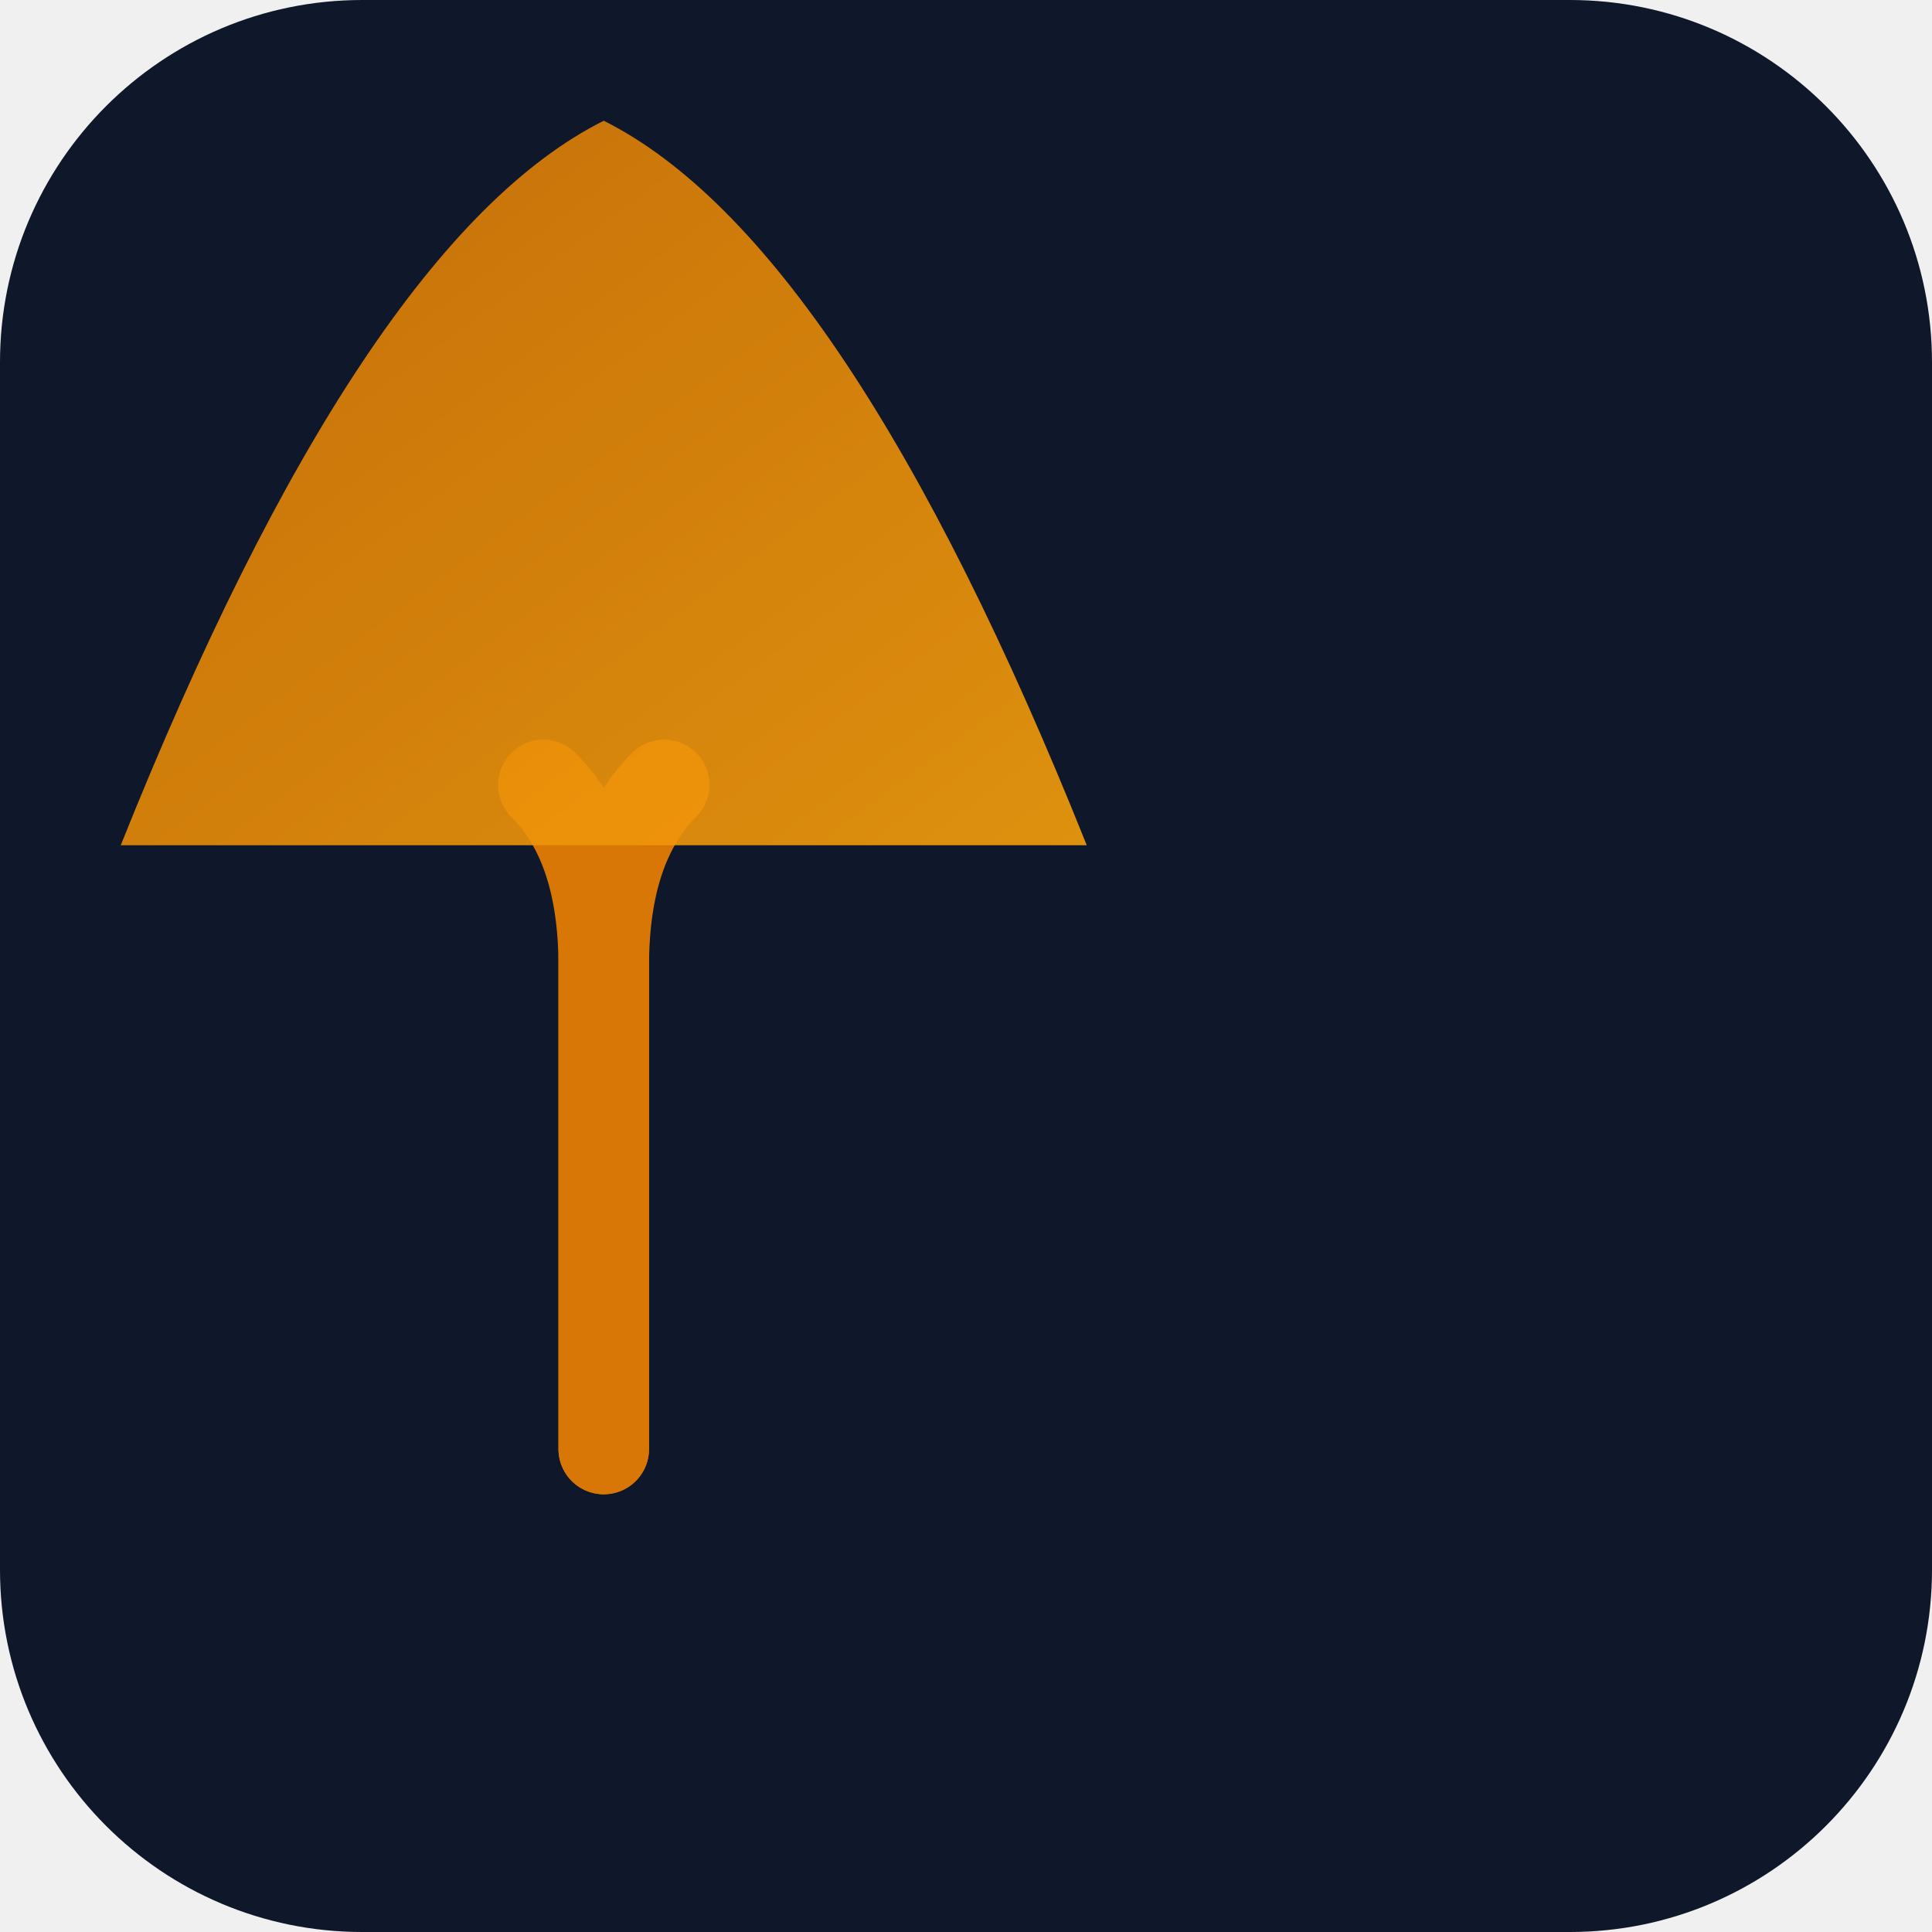
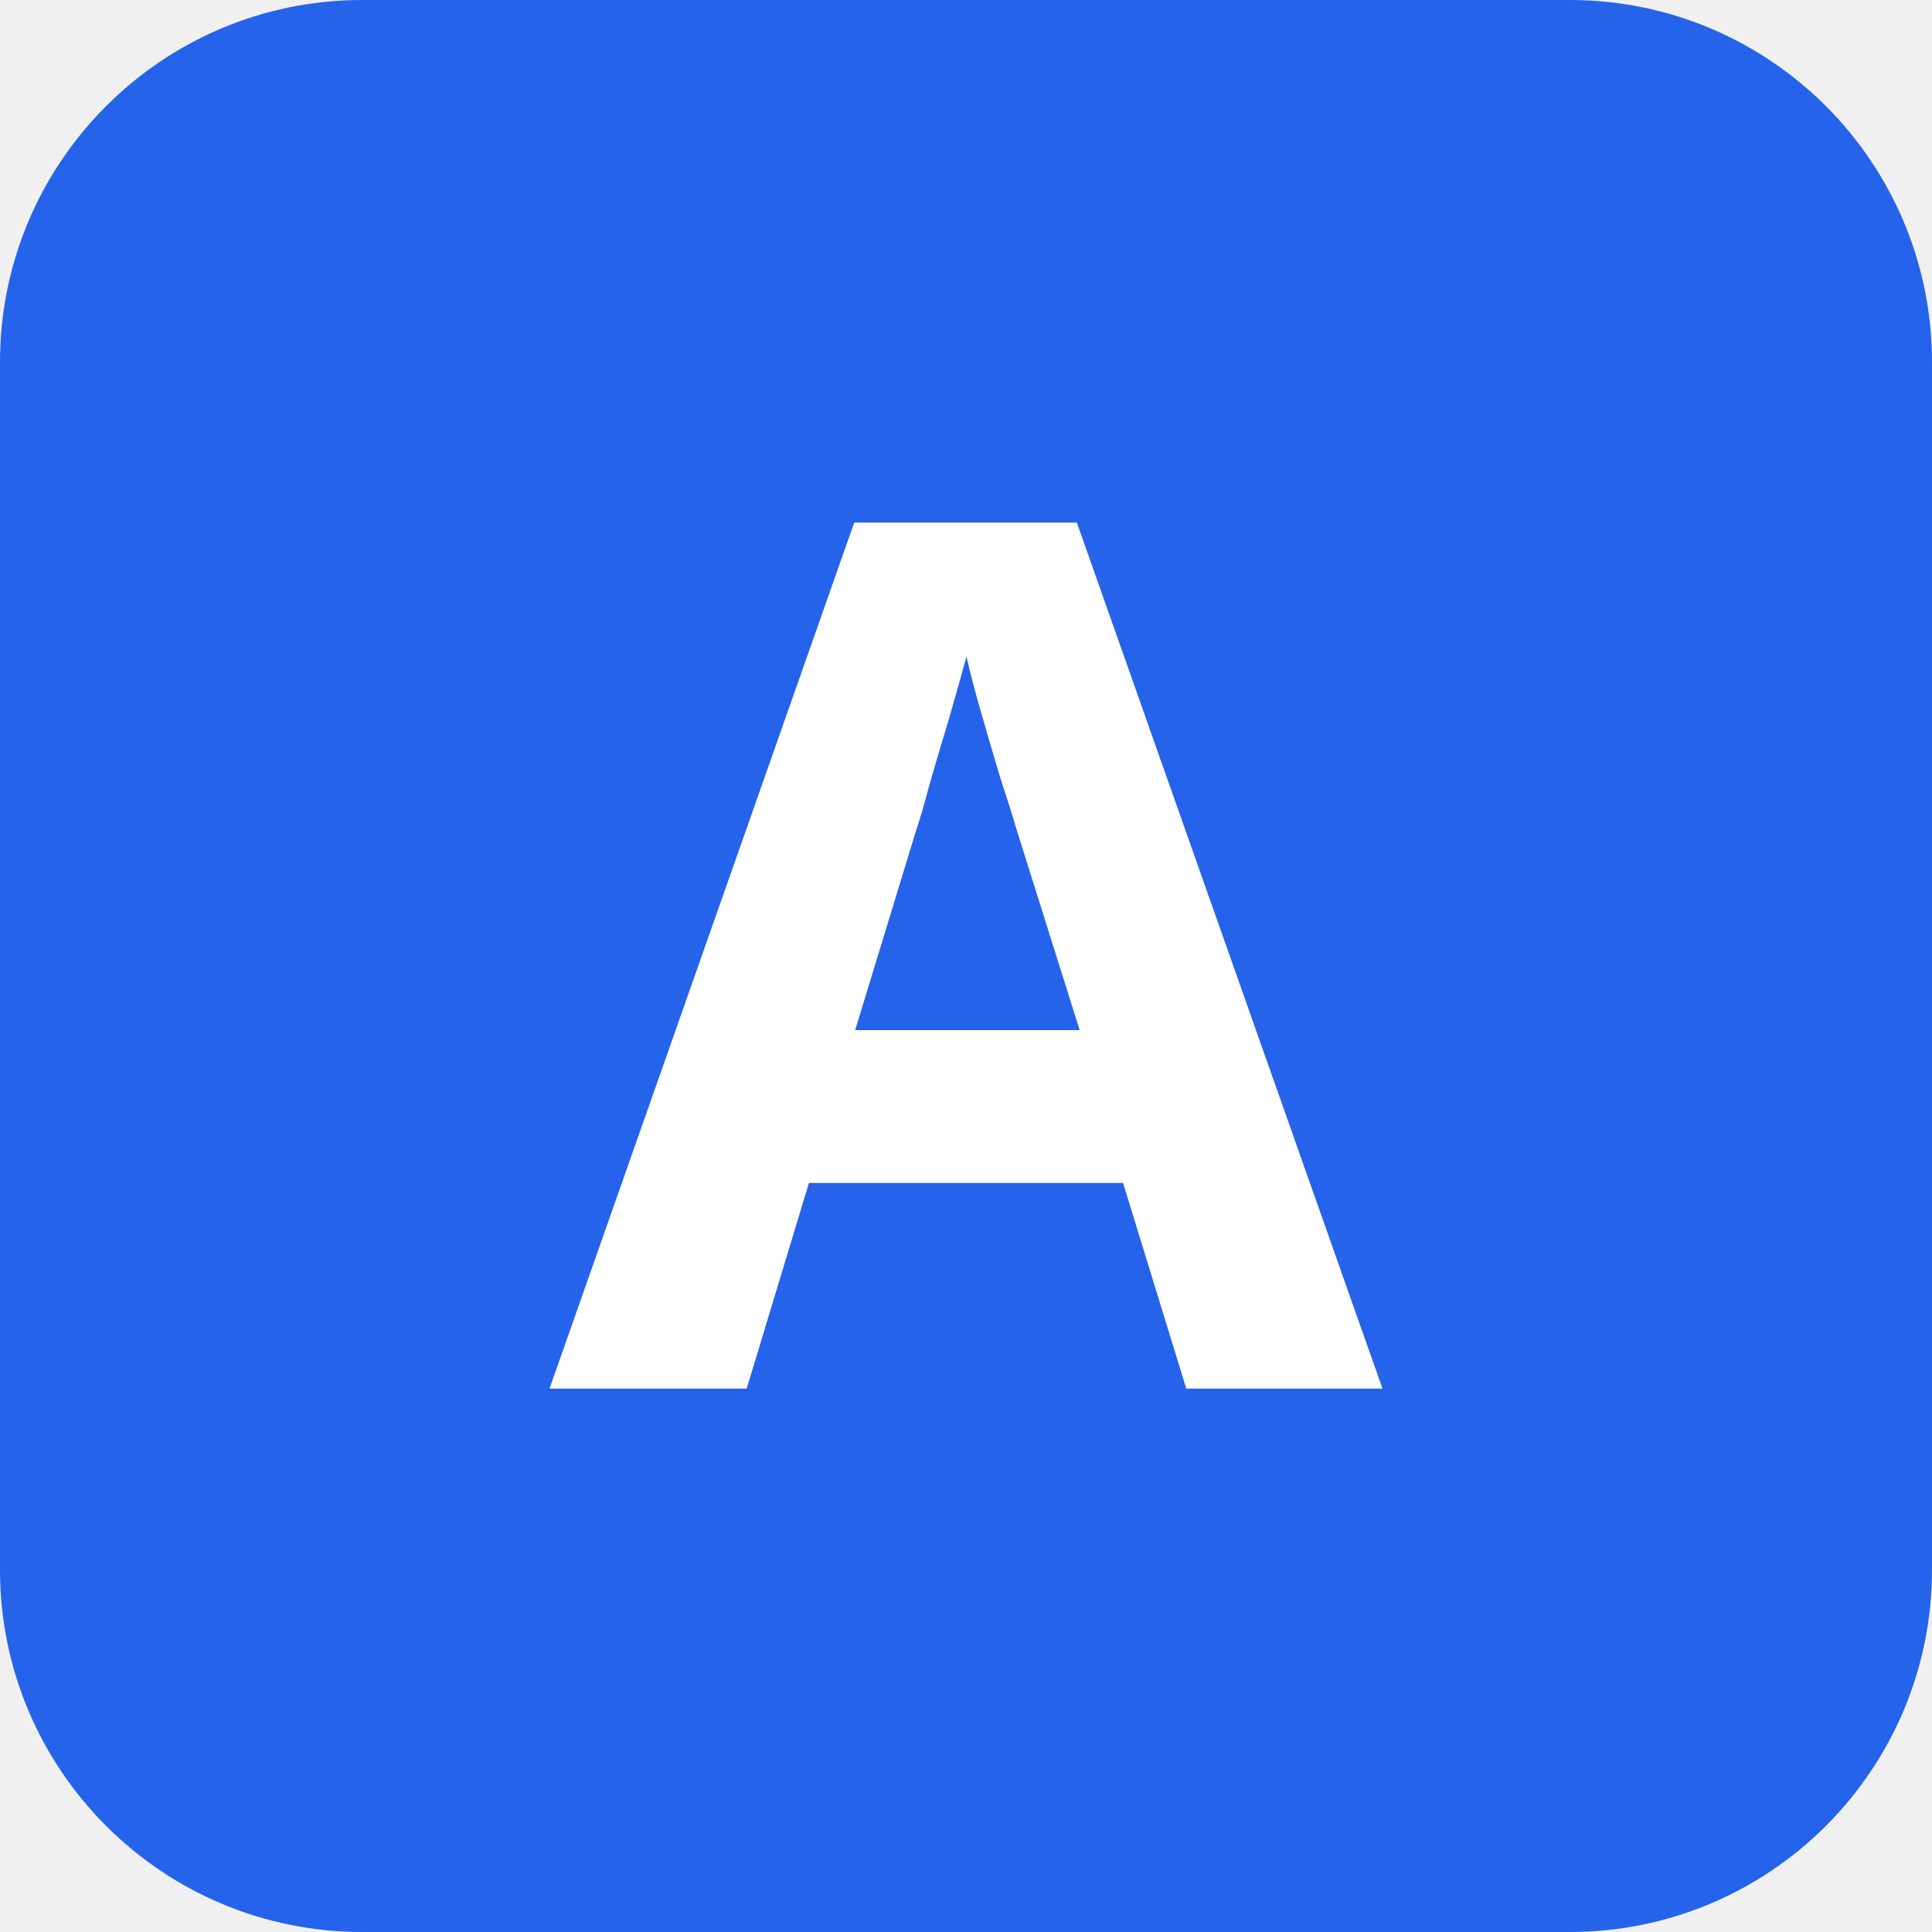
- <svg xmlns="http://www.w3.org/2000/svg" viewBox="0 0 32 32" width="32" height="32">
-   <defs>
-     <linearGradient id="fg" x1="0%" y1="0%" x2="100%" y2="100%">
-       <stop offset="0%" stop-color="#d97706" />
-       <stop offset="100%" stop-color="#f59e0b" />
-     </linearGradient>
-   </defs>
-   <rect width="32" height="32" rx="6" fill="#0f172a" />
-   <path d="M10 24 L10 16 Q10 14 9 13" stroke="#d97706" stroke-width="1.5" fill="none" stroke-linecap="round" />
-   <path d="M10 24 L10 16 Q10 14 11 13" stroke="#d97706" stroke-width="1.5" fill="none" stroke-linecap="round" />
-   <path d="M2 14 Q6 4 10 2 Q14 4 18 14" fill="url(#fg)" opacity="0.9" />
+ <svg xmlns="http://www.w3.org/2000/svg" viewBox="0 0 32 32">
+   <rect width="32" height="32" rx="6" fill="#2563eb" />
+   <text x="16" y="23" text-anchor="middle" font-family="system-ui,sans-serif" font-weight="800" font-size="20" fill="white">A</text>
</svg>
